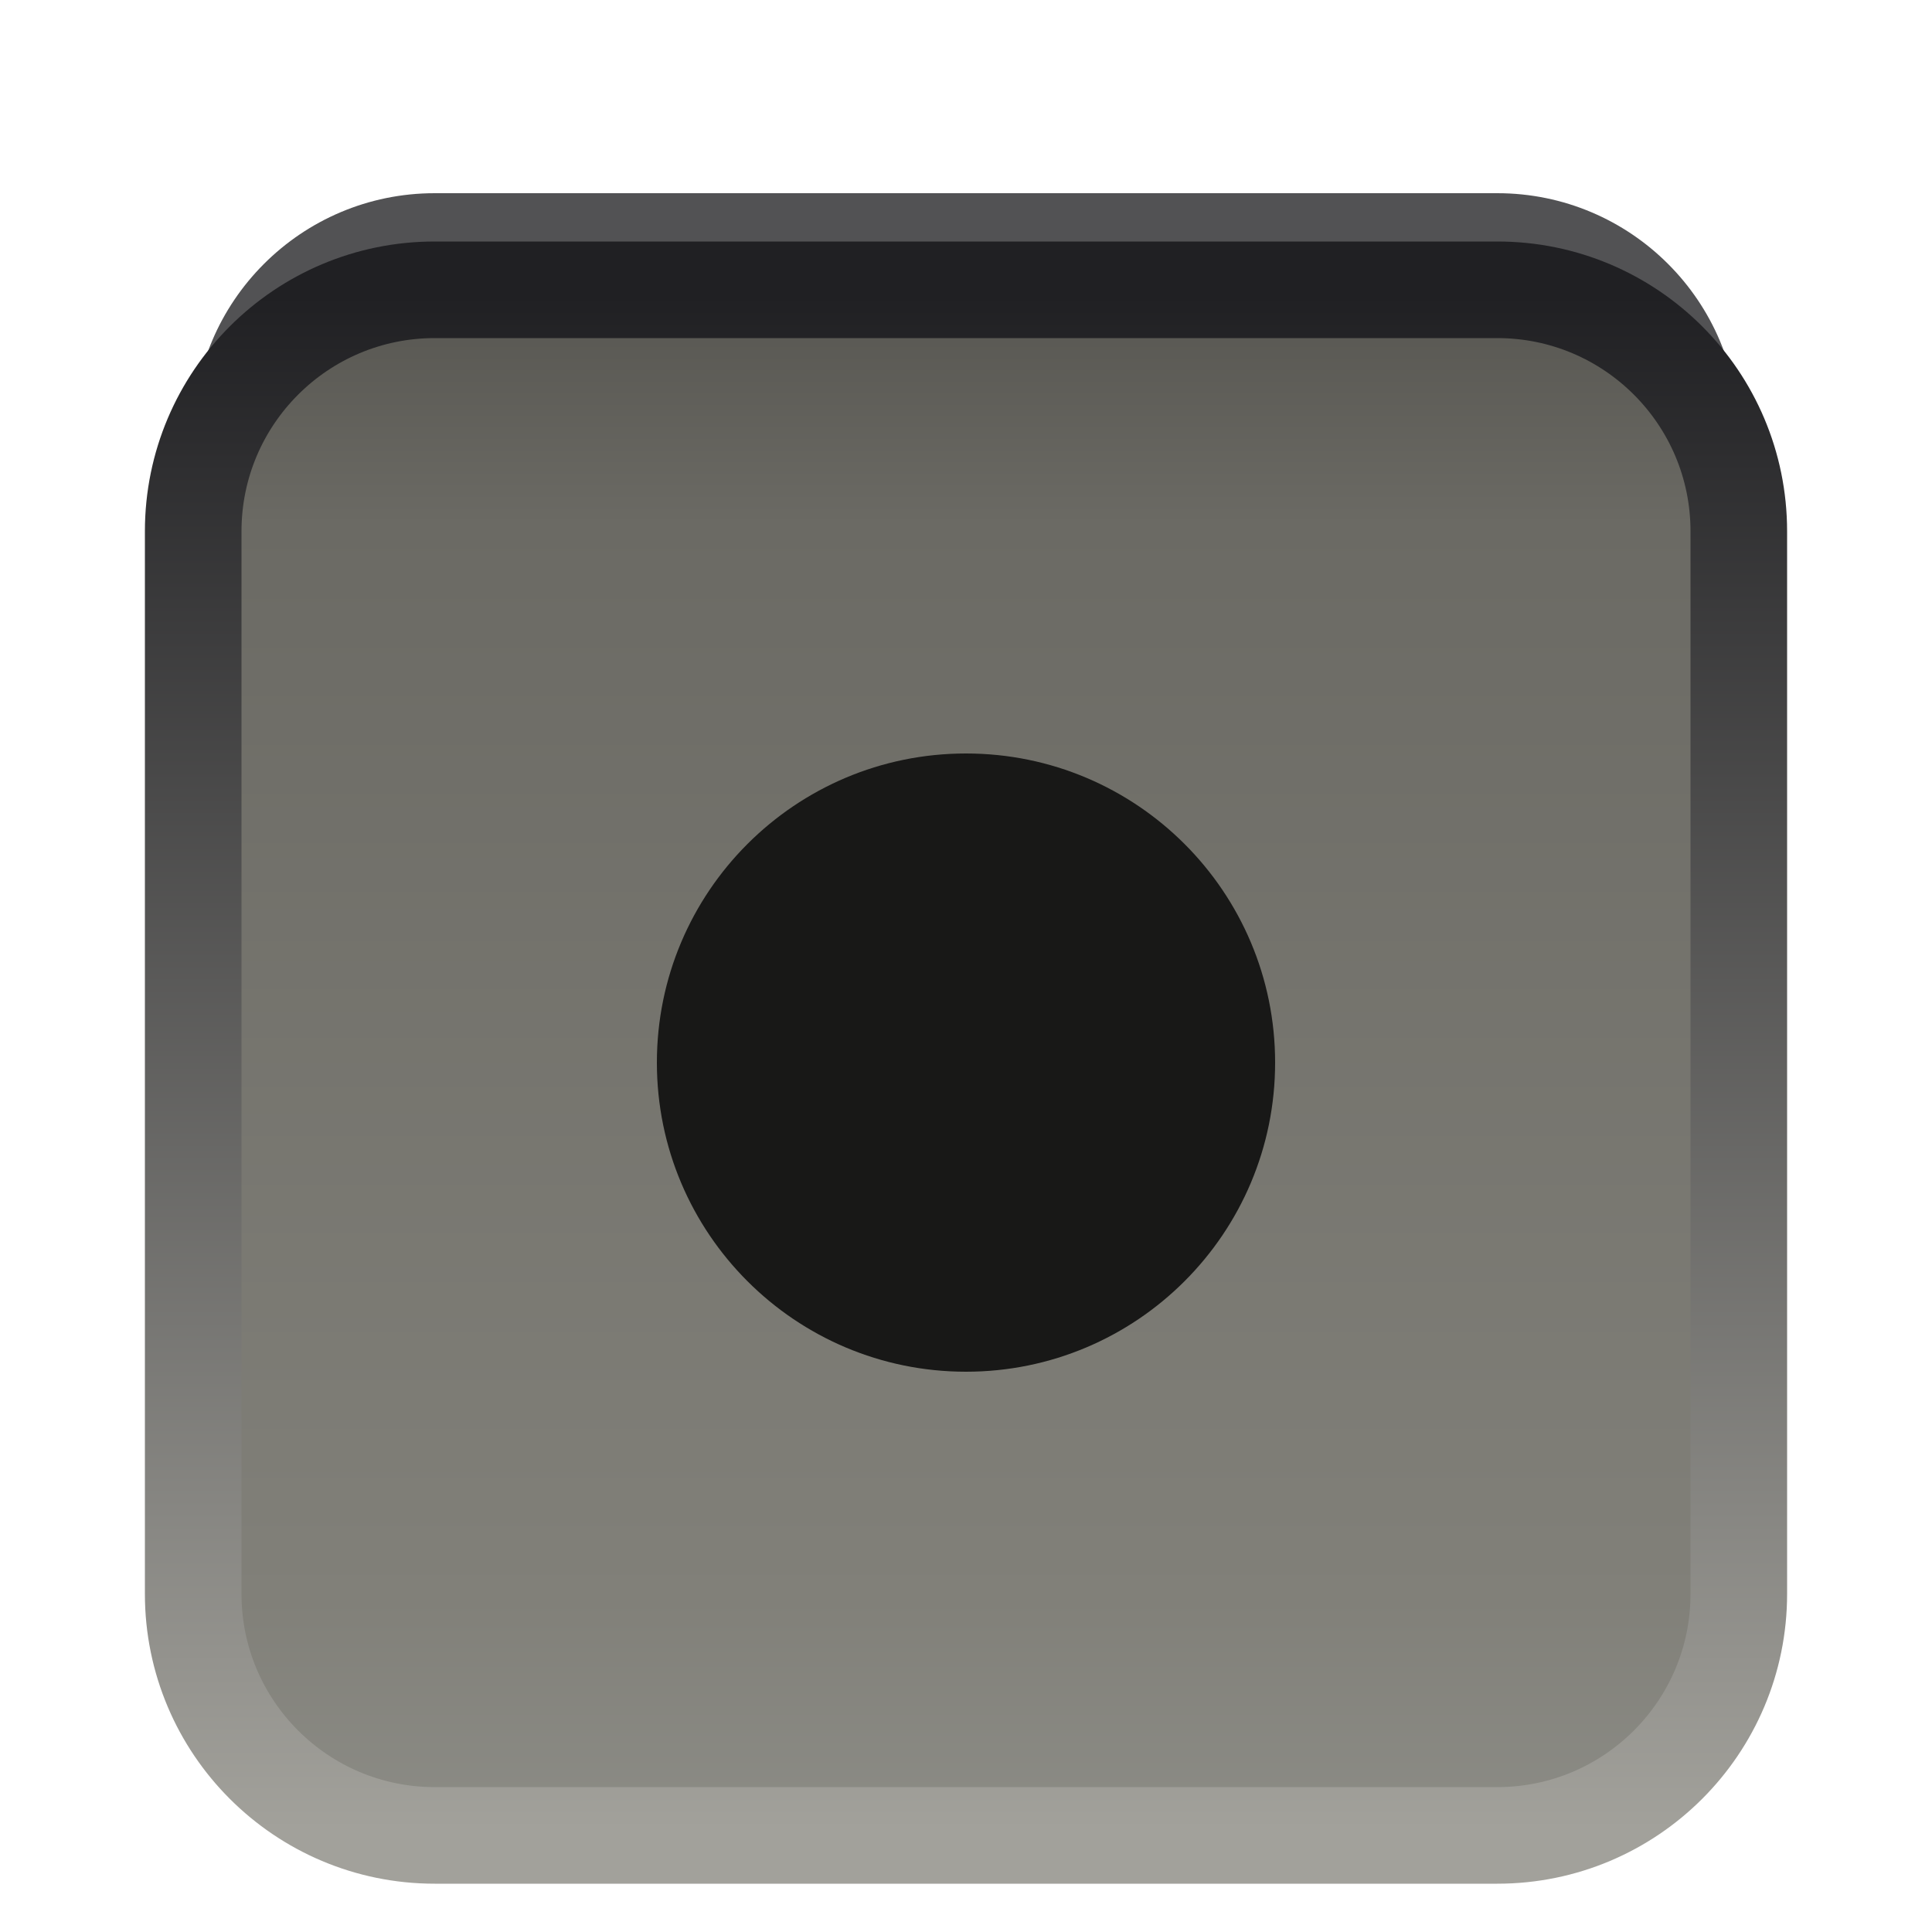
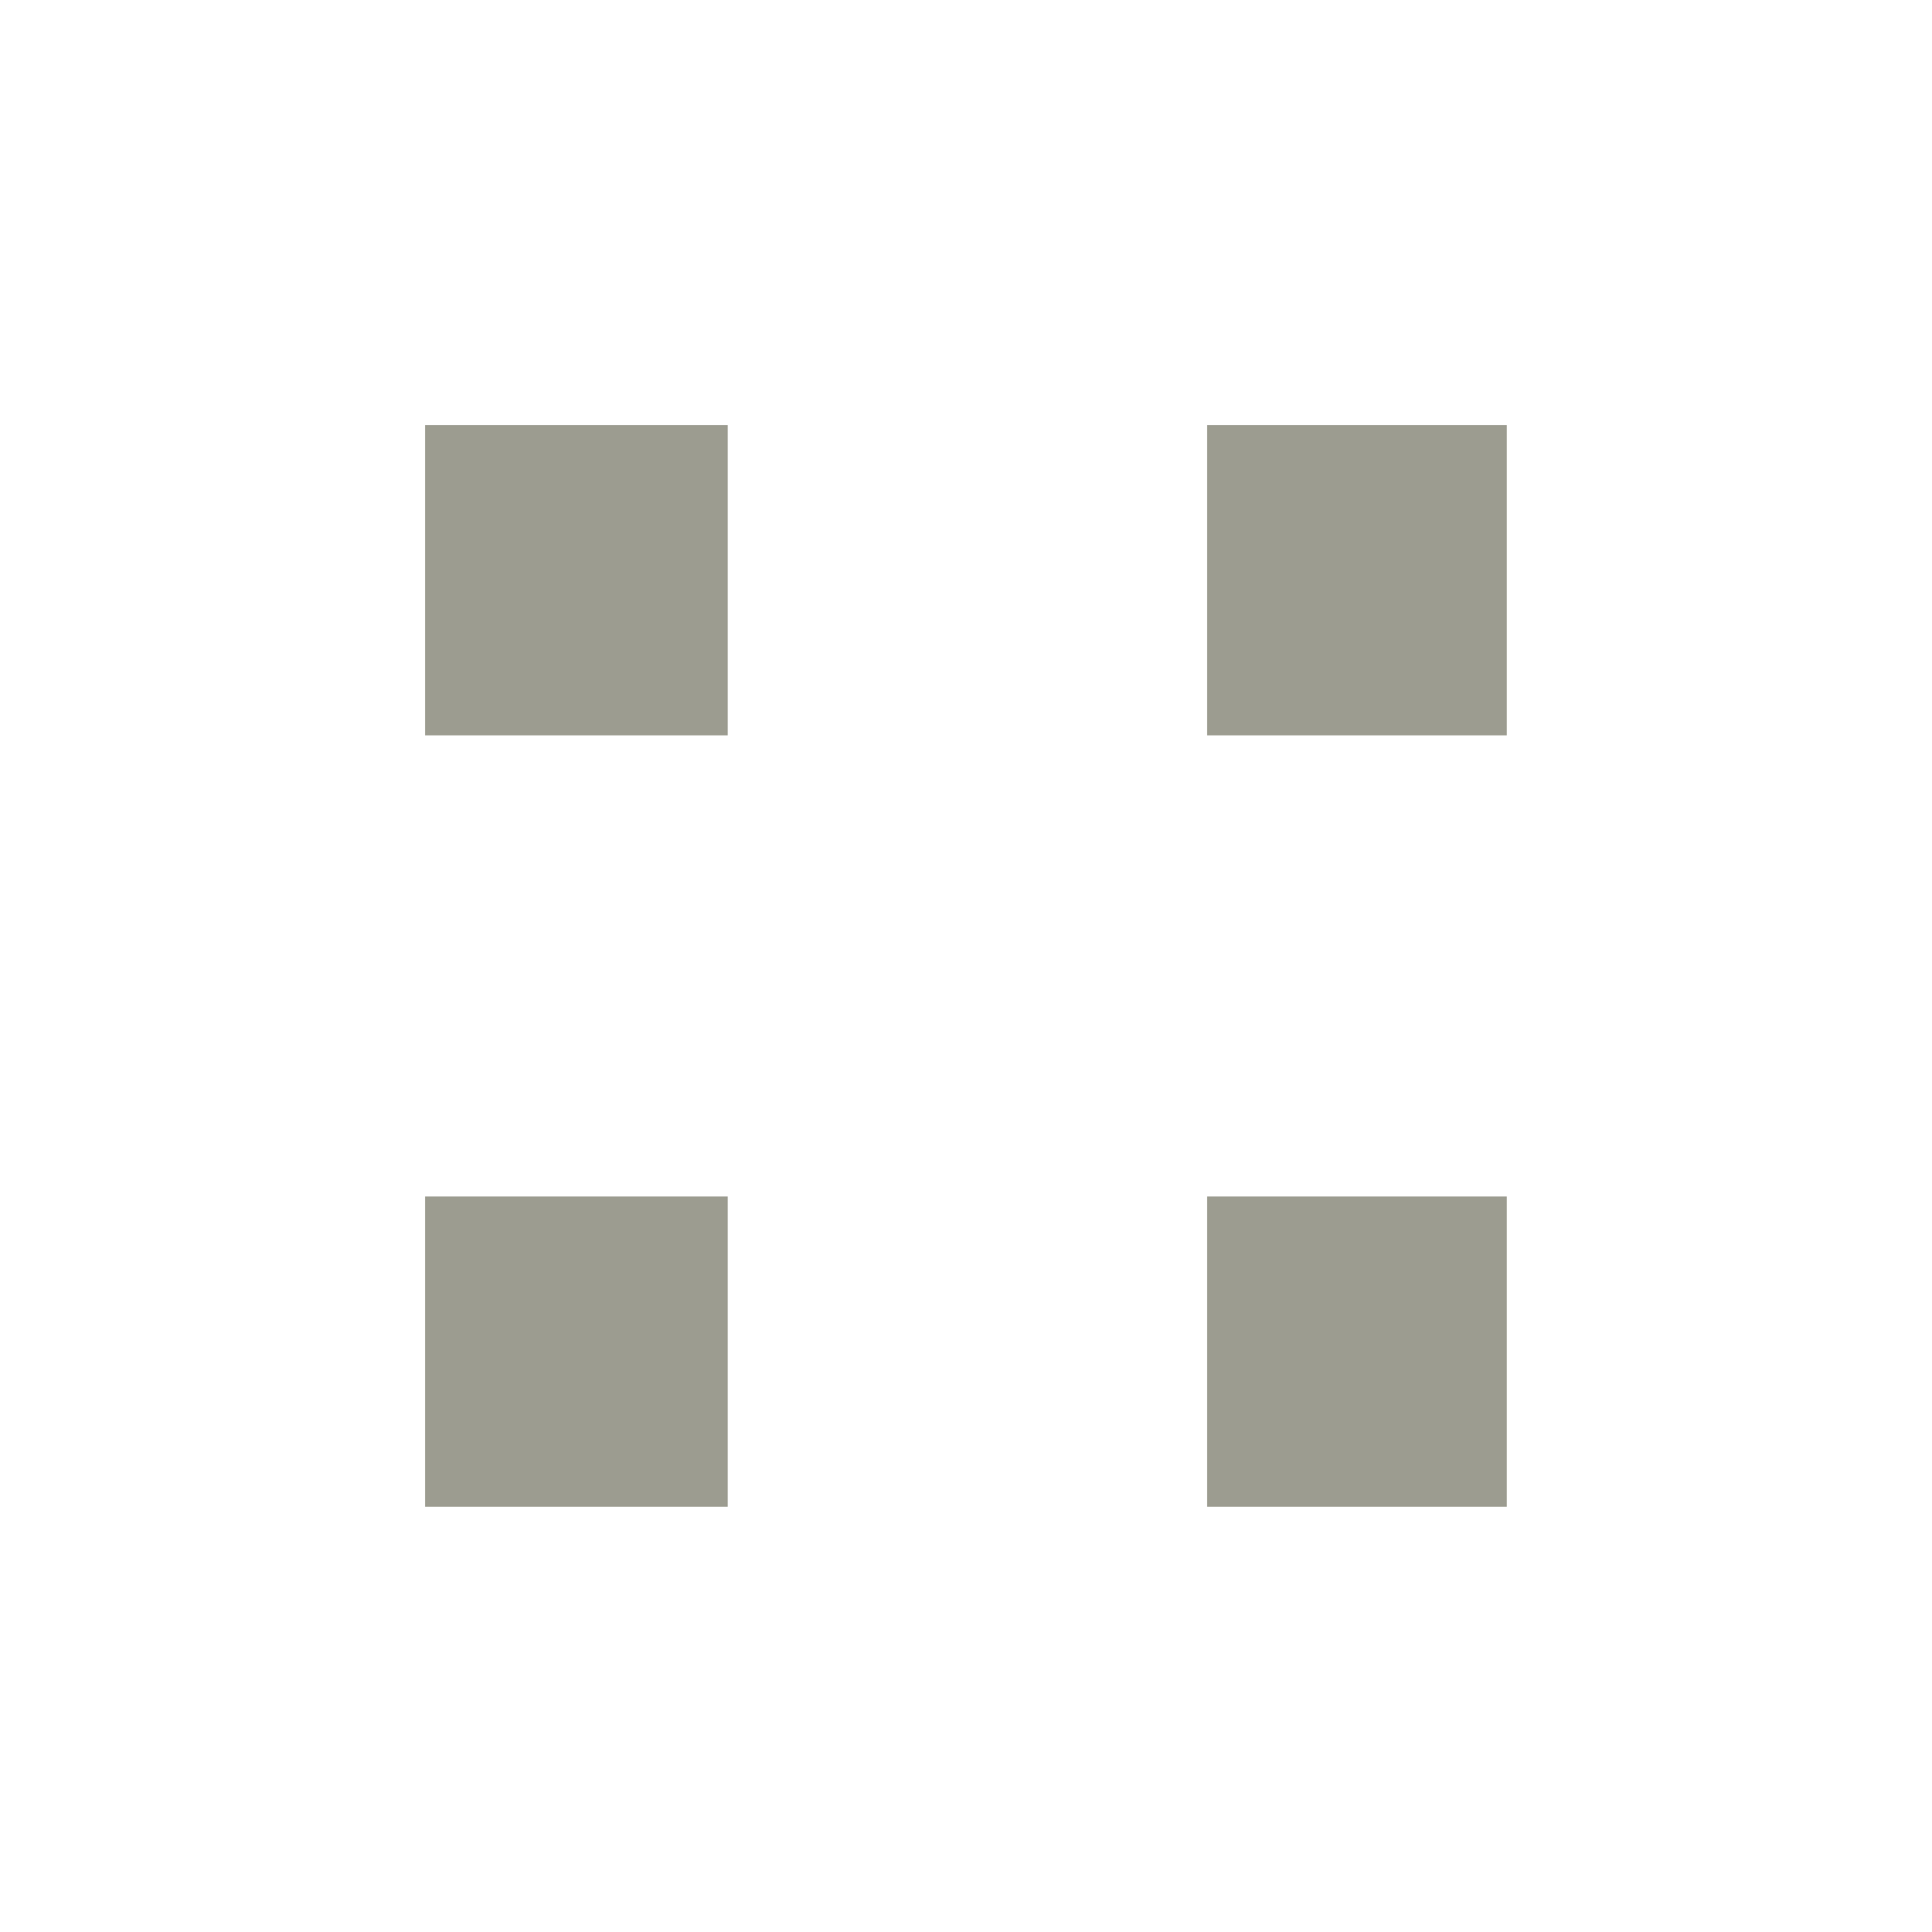
- <svg xmlns="http://www.w3.org/2000/svg" width="20" height="20" viewBox="0 0 20 20">
-   <defs>
-     <linearGradient id="btn_bg" x1="0%" y1="0%" x2="0%" y2="100%">
-       <stop offset="0%" stop-color="#575651" />
-       <stop offset="15%" stop-color="#6b6a64" />
-       <stop offset="85%" stop-color="#818079" />
-       <stop offset="100%" stop-color="#8c8c86" />
-     </linearGradient>
-     <linearGradient id="btn_border" x1="0%" y1="0%" x2="0%" y2="100%">
-       <stop offset="0%" stop-color="#202023" />
-       <stop offset="100%" stop-color="#a2a19b" />
-     </linearGradient>
-   </defs>
-   <rect x="2" y="2" width="16" height="16" rx="2.5" ry="2.5" fill="#18181b" opacity="0.75" />
-   <rect x="2" y="3" width="16" height="16" rx="2.5" ry="2.5" fill="url(#btn_bg)" stroke="url(#btn_border)" stroke-width="1" />
-   <circle cx="10" cy="10" r="3.2" fill="#181817" transform="translate(0, 1)" />
+ <svg xmlns="http://www.w3.org/2000/svg" width="20" height="20" viewBox="-0.529 0.035 5.292 5.292" version="1.1" id="svg8458">
+   <defs id="defs8452" />
+   <g id="layer1" transform="translate(-8.466667,-217.2117)">
+     <rect style="color:#000000;display:inline;overflow:visible;visibility:visible;fill:none;stroke:none;stroke-width:0.113;marker:none;enable-background:accumulate" id="rect2993" width="4.233" height="5.362" x="8.467" y="217.212" />
+     <g id="g3287" transform="matrix(0.2749857,0,0,0.2749857,-214.0329,4.871376)" style="display:inline;fill:#22211e;fill-opacity:1" />
+     <path style="color:#000000;display:inline;overflow:visible;visibility:visible;fill:#9c9c90;fill-opacity:1;fill-rule:nonzero;stroke:none;stroke-width:0.423;marker:none;enable-background:accumulate" d="m 9.102,218.411 v 0.85 h 0.829 v -0.85 z m 2.142,0 v 0.85 H 12.065 v -0.85 z m -2.142,2.113 v 0.85 h 0.829 v -0.85 z m 2.142,0 v 0.85 H 12.065 v -0.85 z" id="rect3269" />
+   </g>
</svg>
